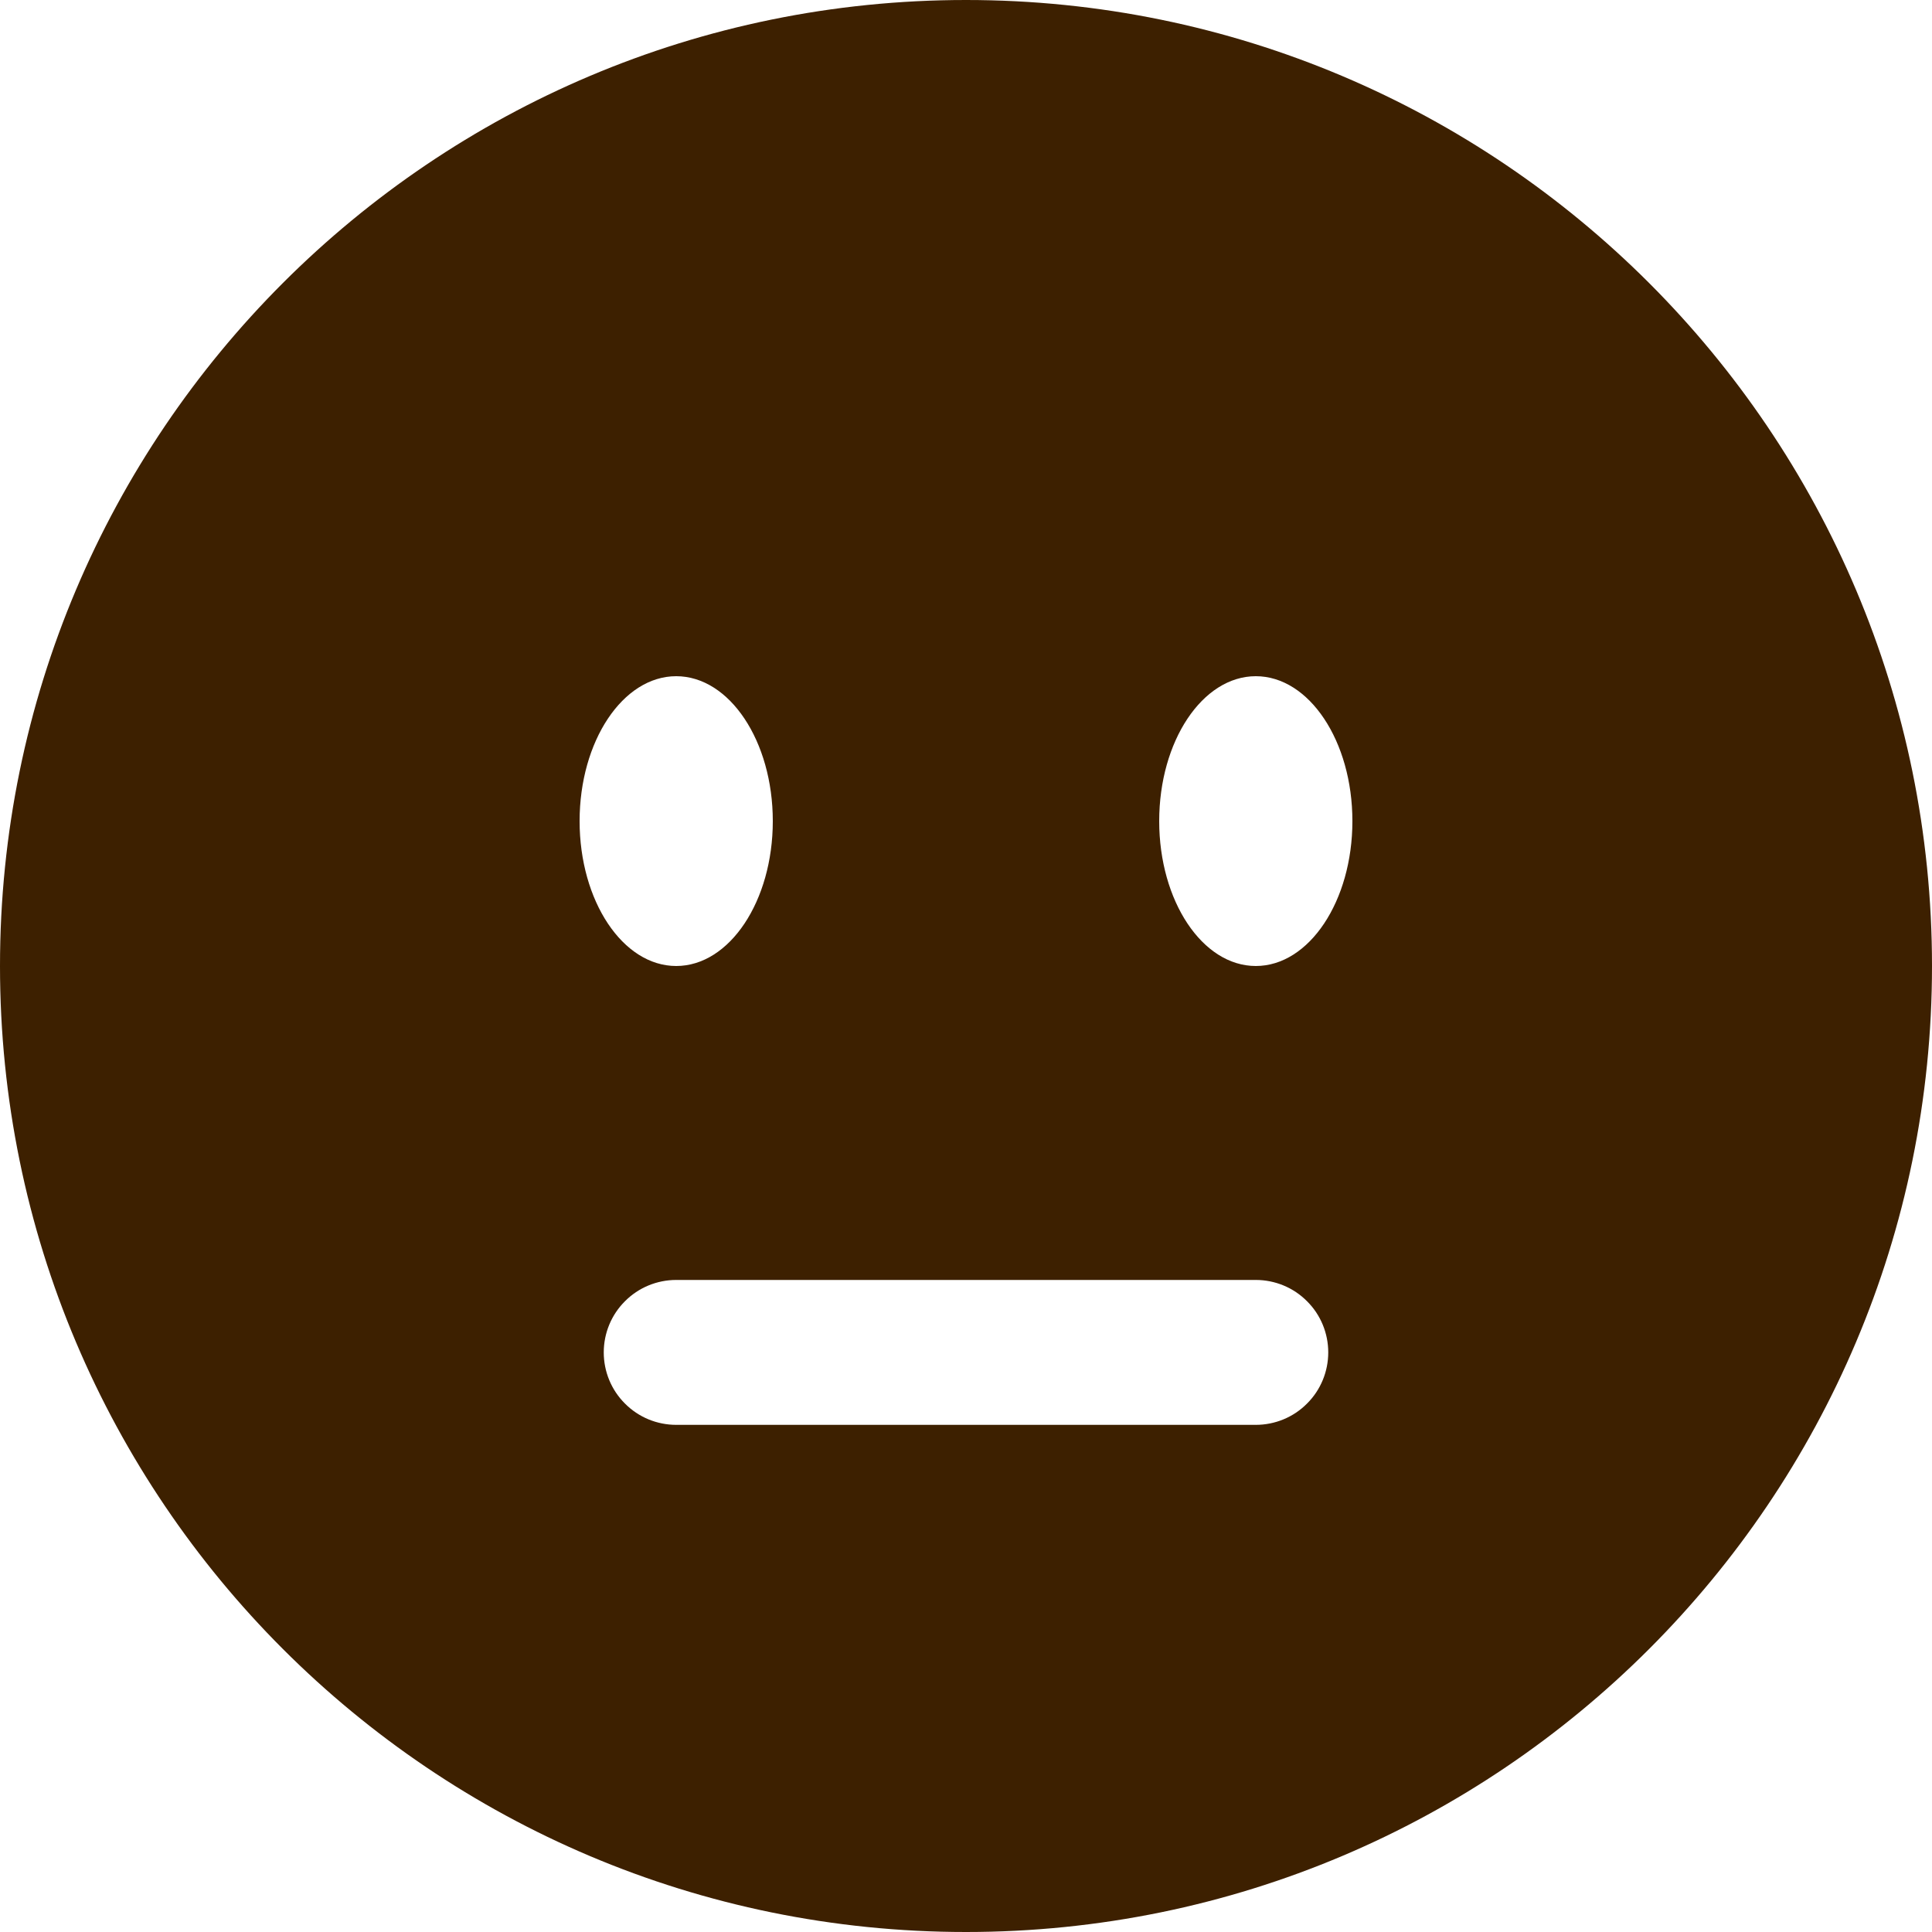
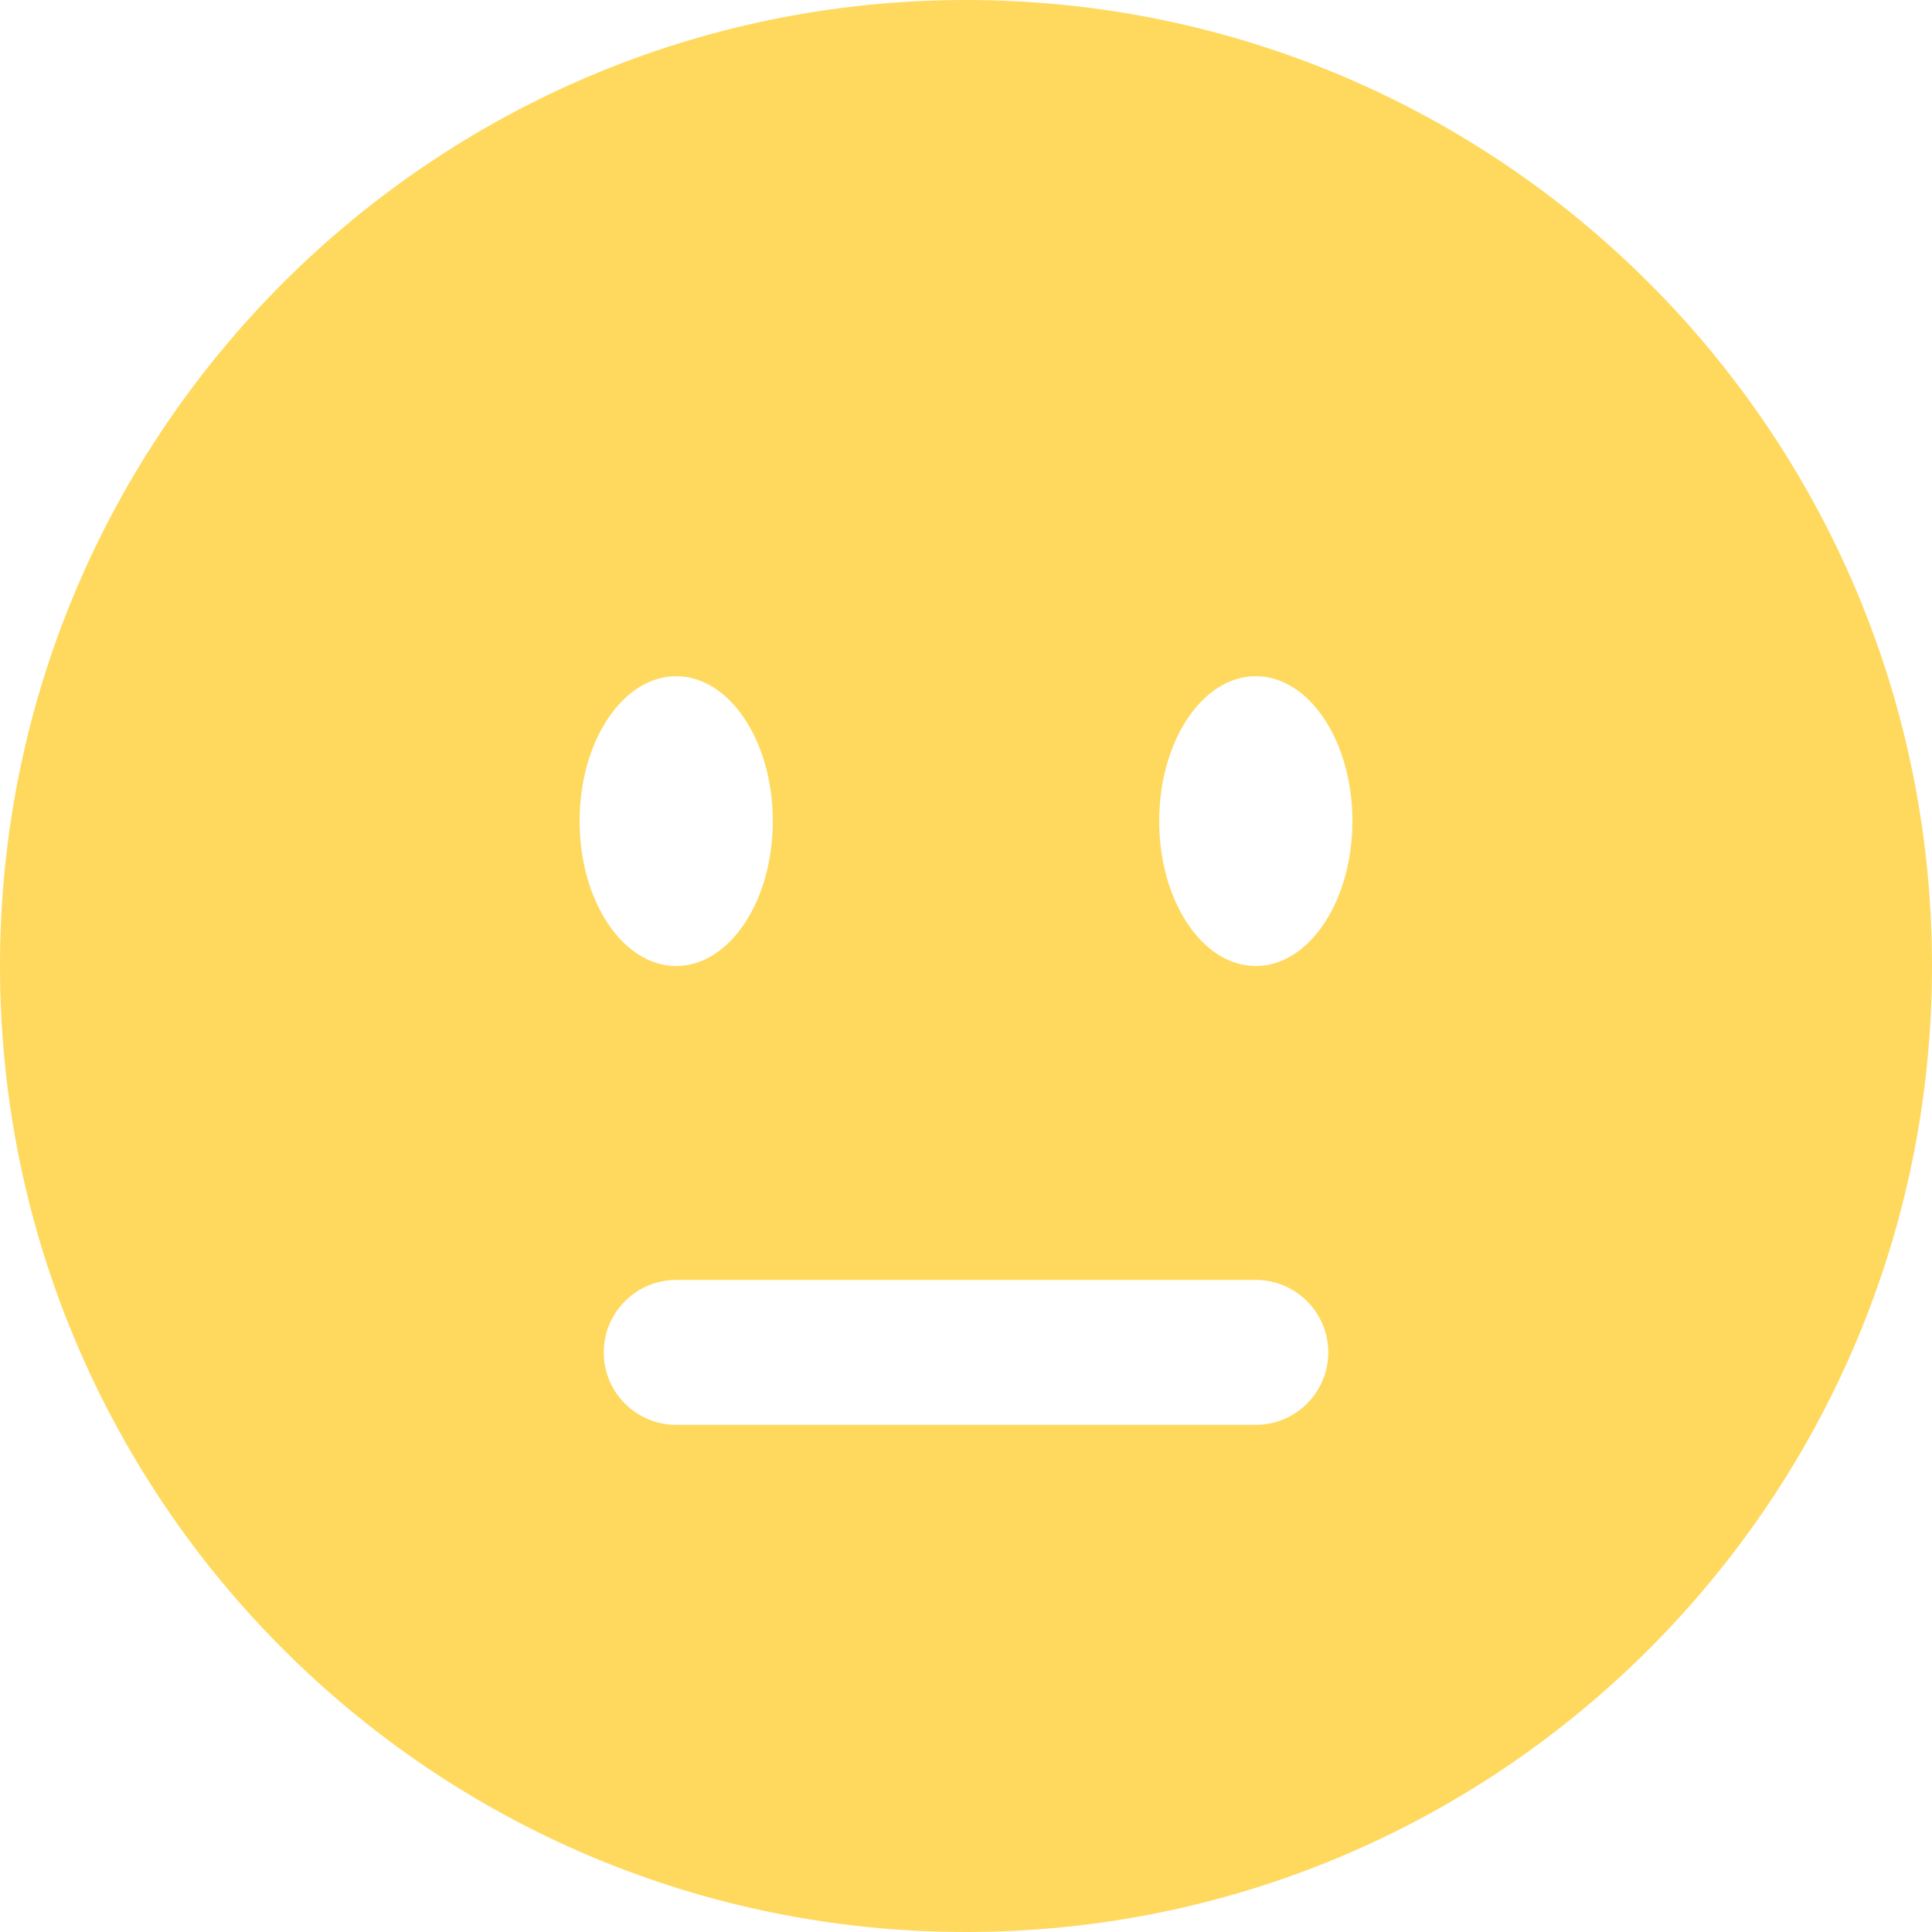
<svg xmlns="http://www.w3.org/2000/svg" width="16" height="16" viewBox="0 0 16 16" fill="none">
-   <path fill-rule="evenodd" clip-rule="evenodd" d="M8 16C12.418 16 16 12.418 16 8C16 3.582 12.418 0 8 0C3.582 0 0 3.582 0 8C0 12.418 3.582 16 8 16ZM5 11.2C5 11.041 5.063 10.888 5.176 10.776C5.288 10.663 5.441 10.6 5.6 10.6H10.4C10.559 10.6 10.712 10.663 10.824 10.776C10.937 10.888 11 11.041 11 11.2C11 11.359 10.937 11.512 10.824 11.624C10.712 11.737 10.559 11.8 10.4 11.8H5.6C5.441 11.8 5.288 11.737 5.176 11.624C5.063 11.512 5 11.359 5 11.2ZM6.4 6.8C6.4 7.462 6.042 8 5.6 8C5.158 8 4.8 7.462 4.8 6.8C4.8 6.138 5.158 5.6 5.6 5.6C6.042 5.6 6.4 6.138 6.4 6.8ZM10.4 8C10.842 8 11.2 7.462 11.2 6.8C11.2 6.138 10.842 5.6 10.4 5.6C9.958 5.6 9.6 6.138 9.6 6.8C9.6 7.462 9.958 8 10.4 8Z" fill="#3D2000" />
+   <path fill-rule="evenodd" clip-rule="evenodd" d="M8 16C12.418 16 16 12.418 16 8C16 3.582 12.418 0 8 0C3.582 0 0 3.582 0 8C0 12.418 3.582 16 8 16ZM5 11.2C5 11.041 5.063 10.888 5.176 10.776C5.288 10.663 5.441 10.6 5.6 10.6H10.4C10.559 10.6 10.712 10.663 10.824 10.776C10.937 10.888 11 11.041 11 11.2C11 11.359 10.937 11.512 10.824 11.624C10.712 11.737 10.559 11.8 10.4 11.8H5.6C5.441 11.8 5.288 11.737 5.176 11.624C5.063 11.512 5 11.359 5 11.2ZM6.4 6.8C6.4 7.462 6.042 8 5.6 8C5.158 8 4.8 7.462 4.8 6.8C4.8 6.138 5.158 5.6 5.6 5.6C6.042 5.6 6.4 6.138 6.4 6.8ZM10.4 8C10.842 8 11.2 7.462 11.2 6.8C11.2 6.138 10.842 5.6 10.4 5.6C9.958 5.6 9.6 6.138 9.6 6.8C9.6 7.462 9.958 8 10.4 8Z" fill="#FFD95E" />
</svg>
